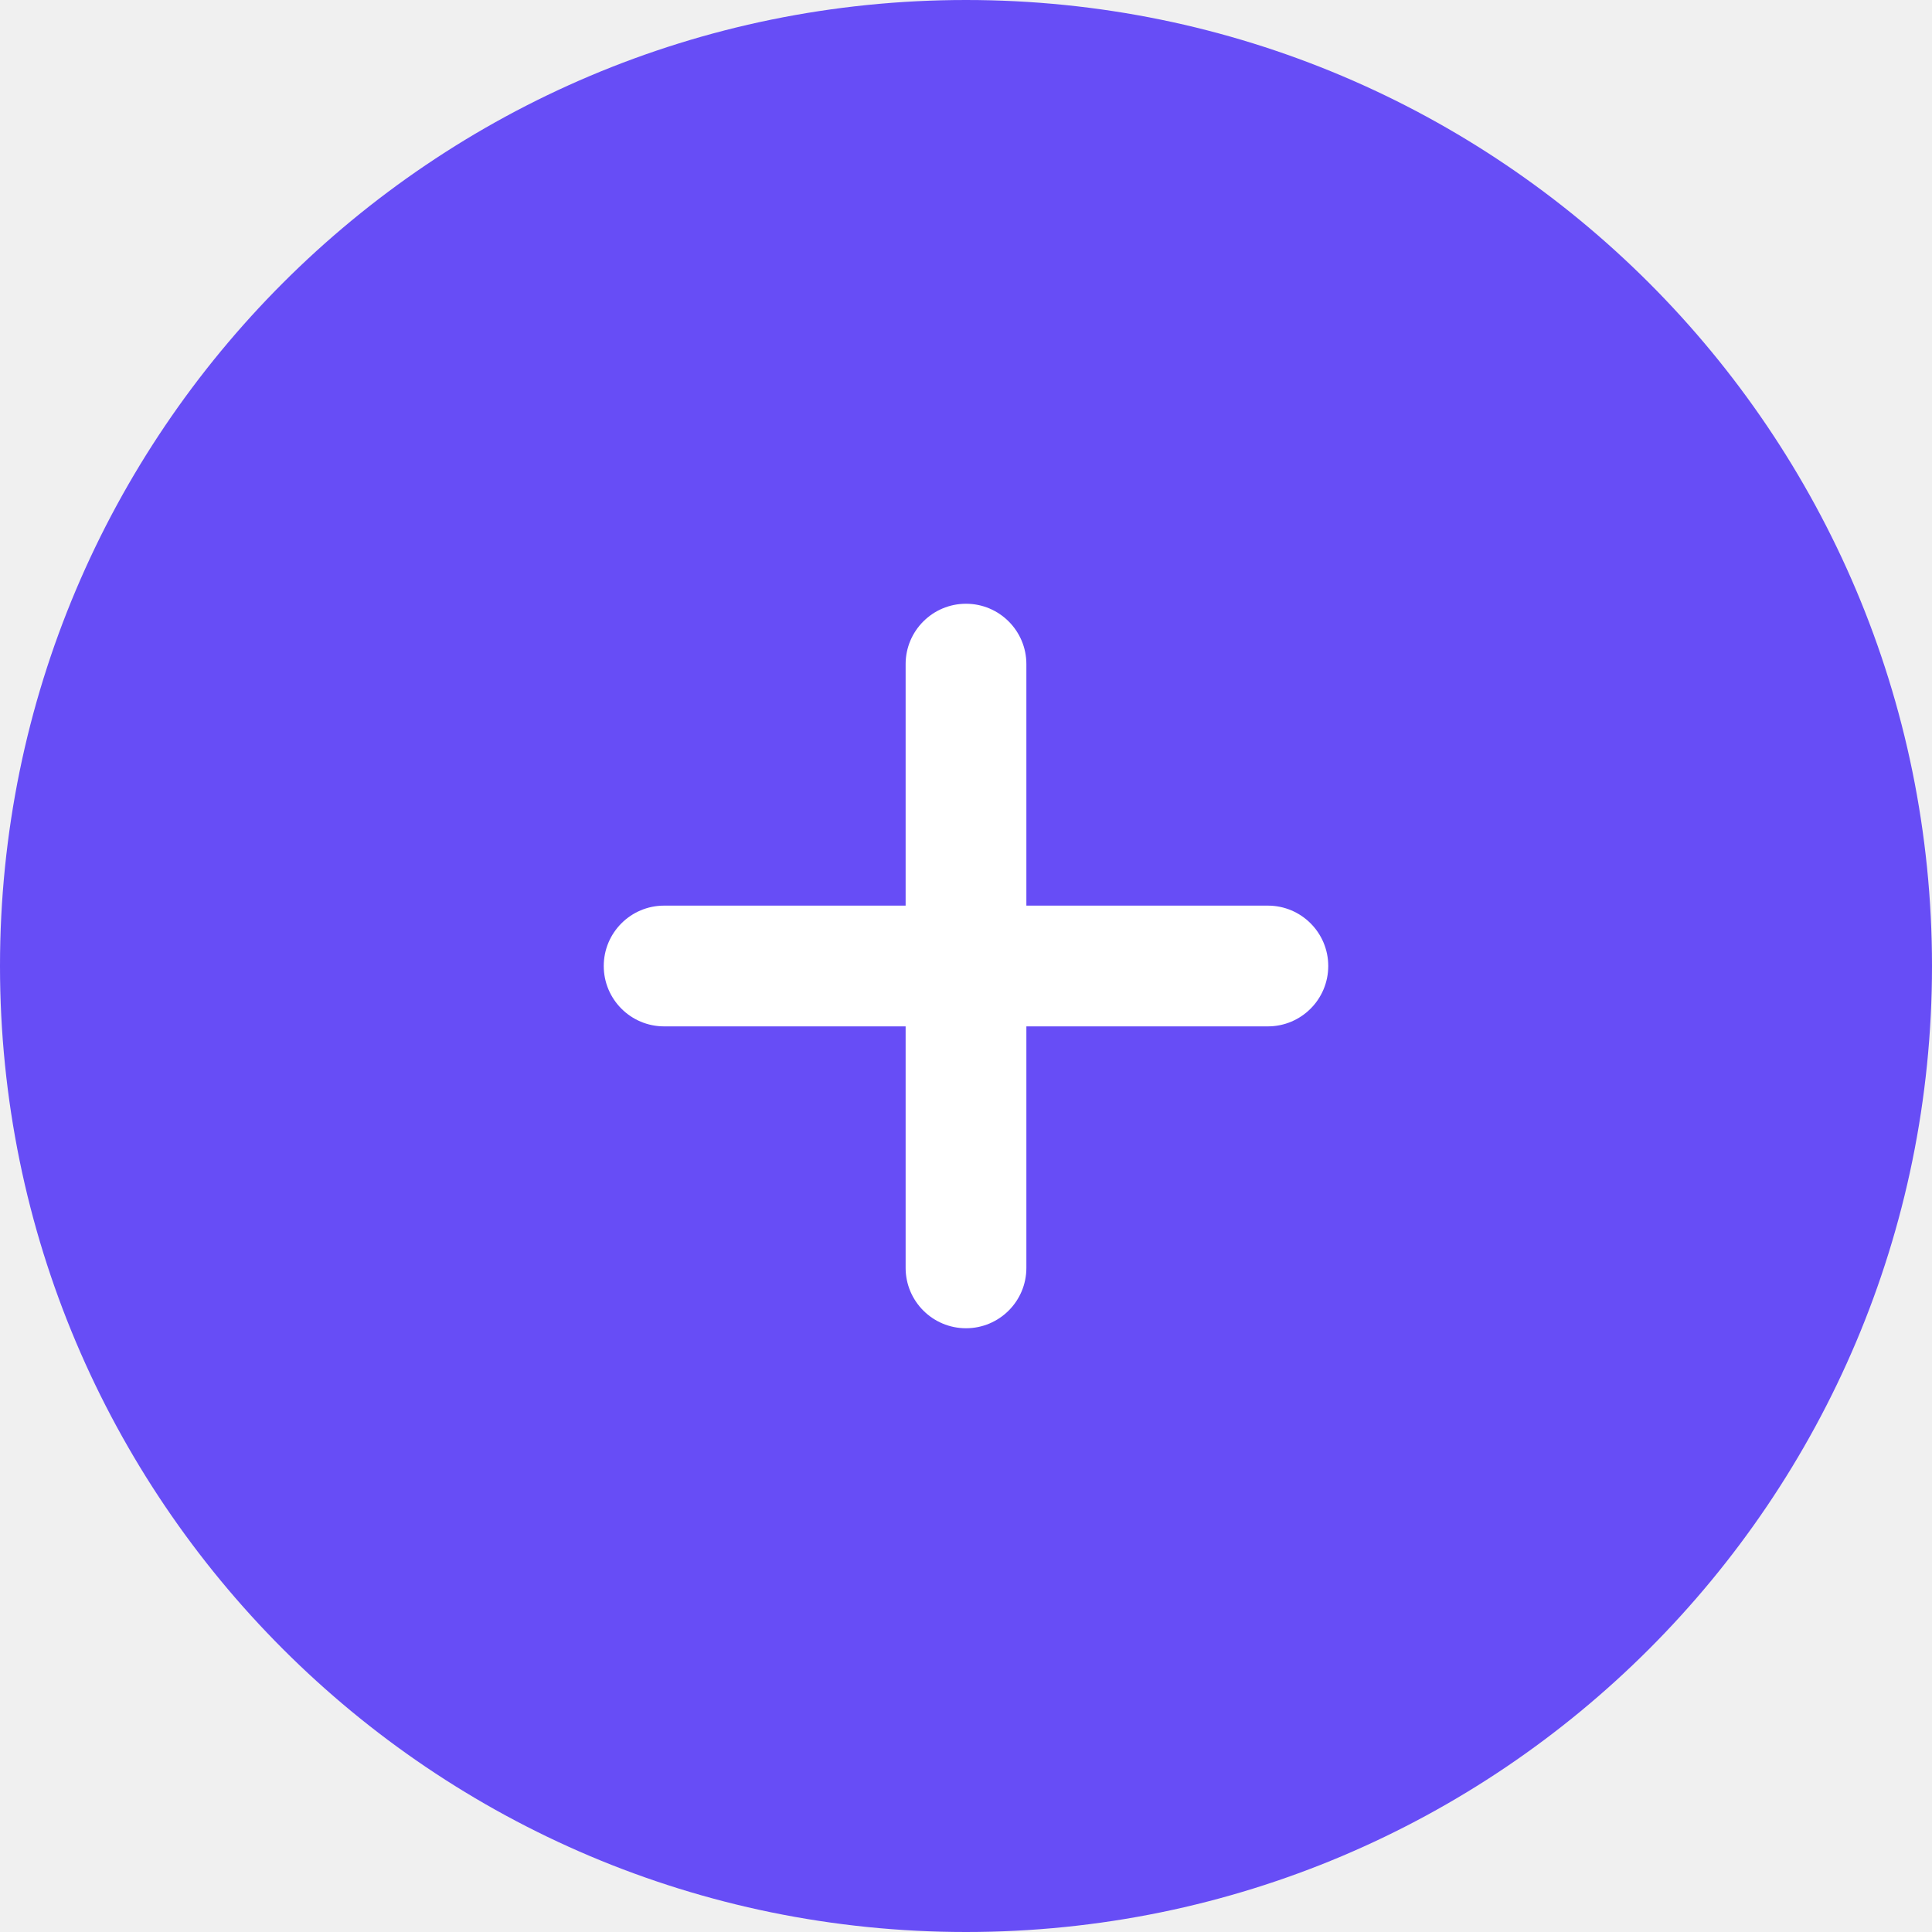
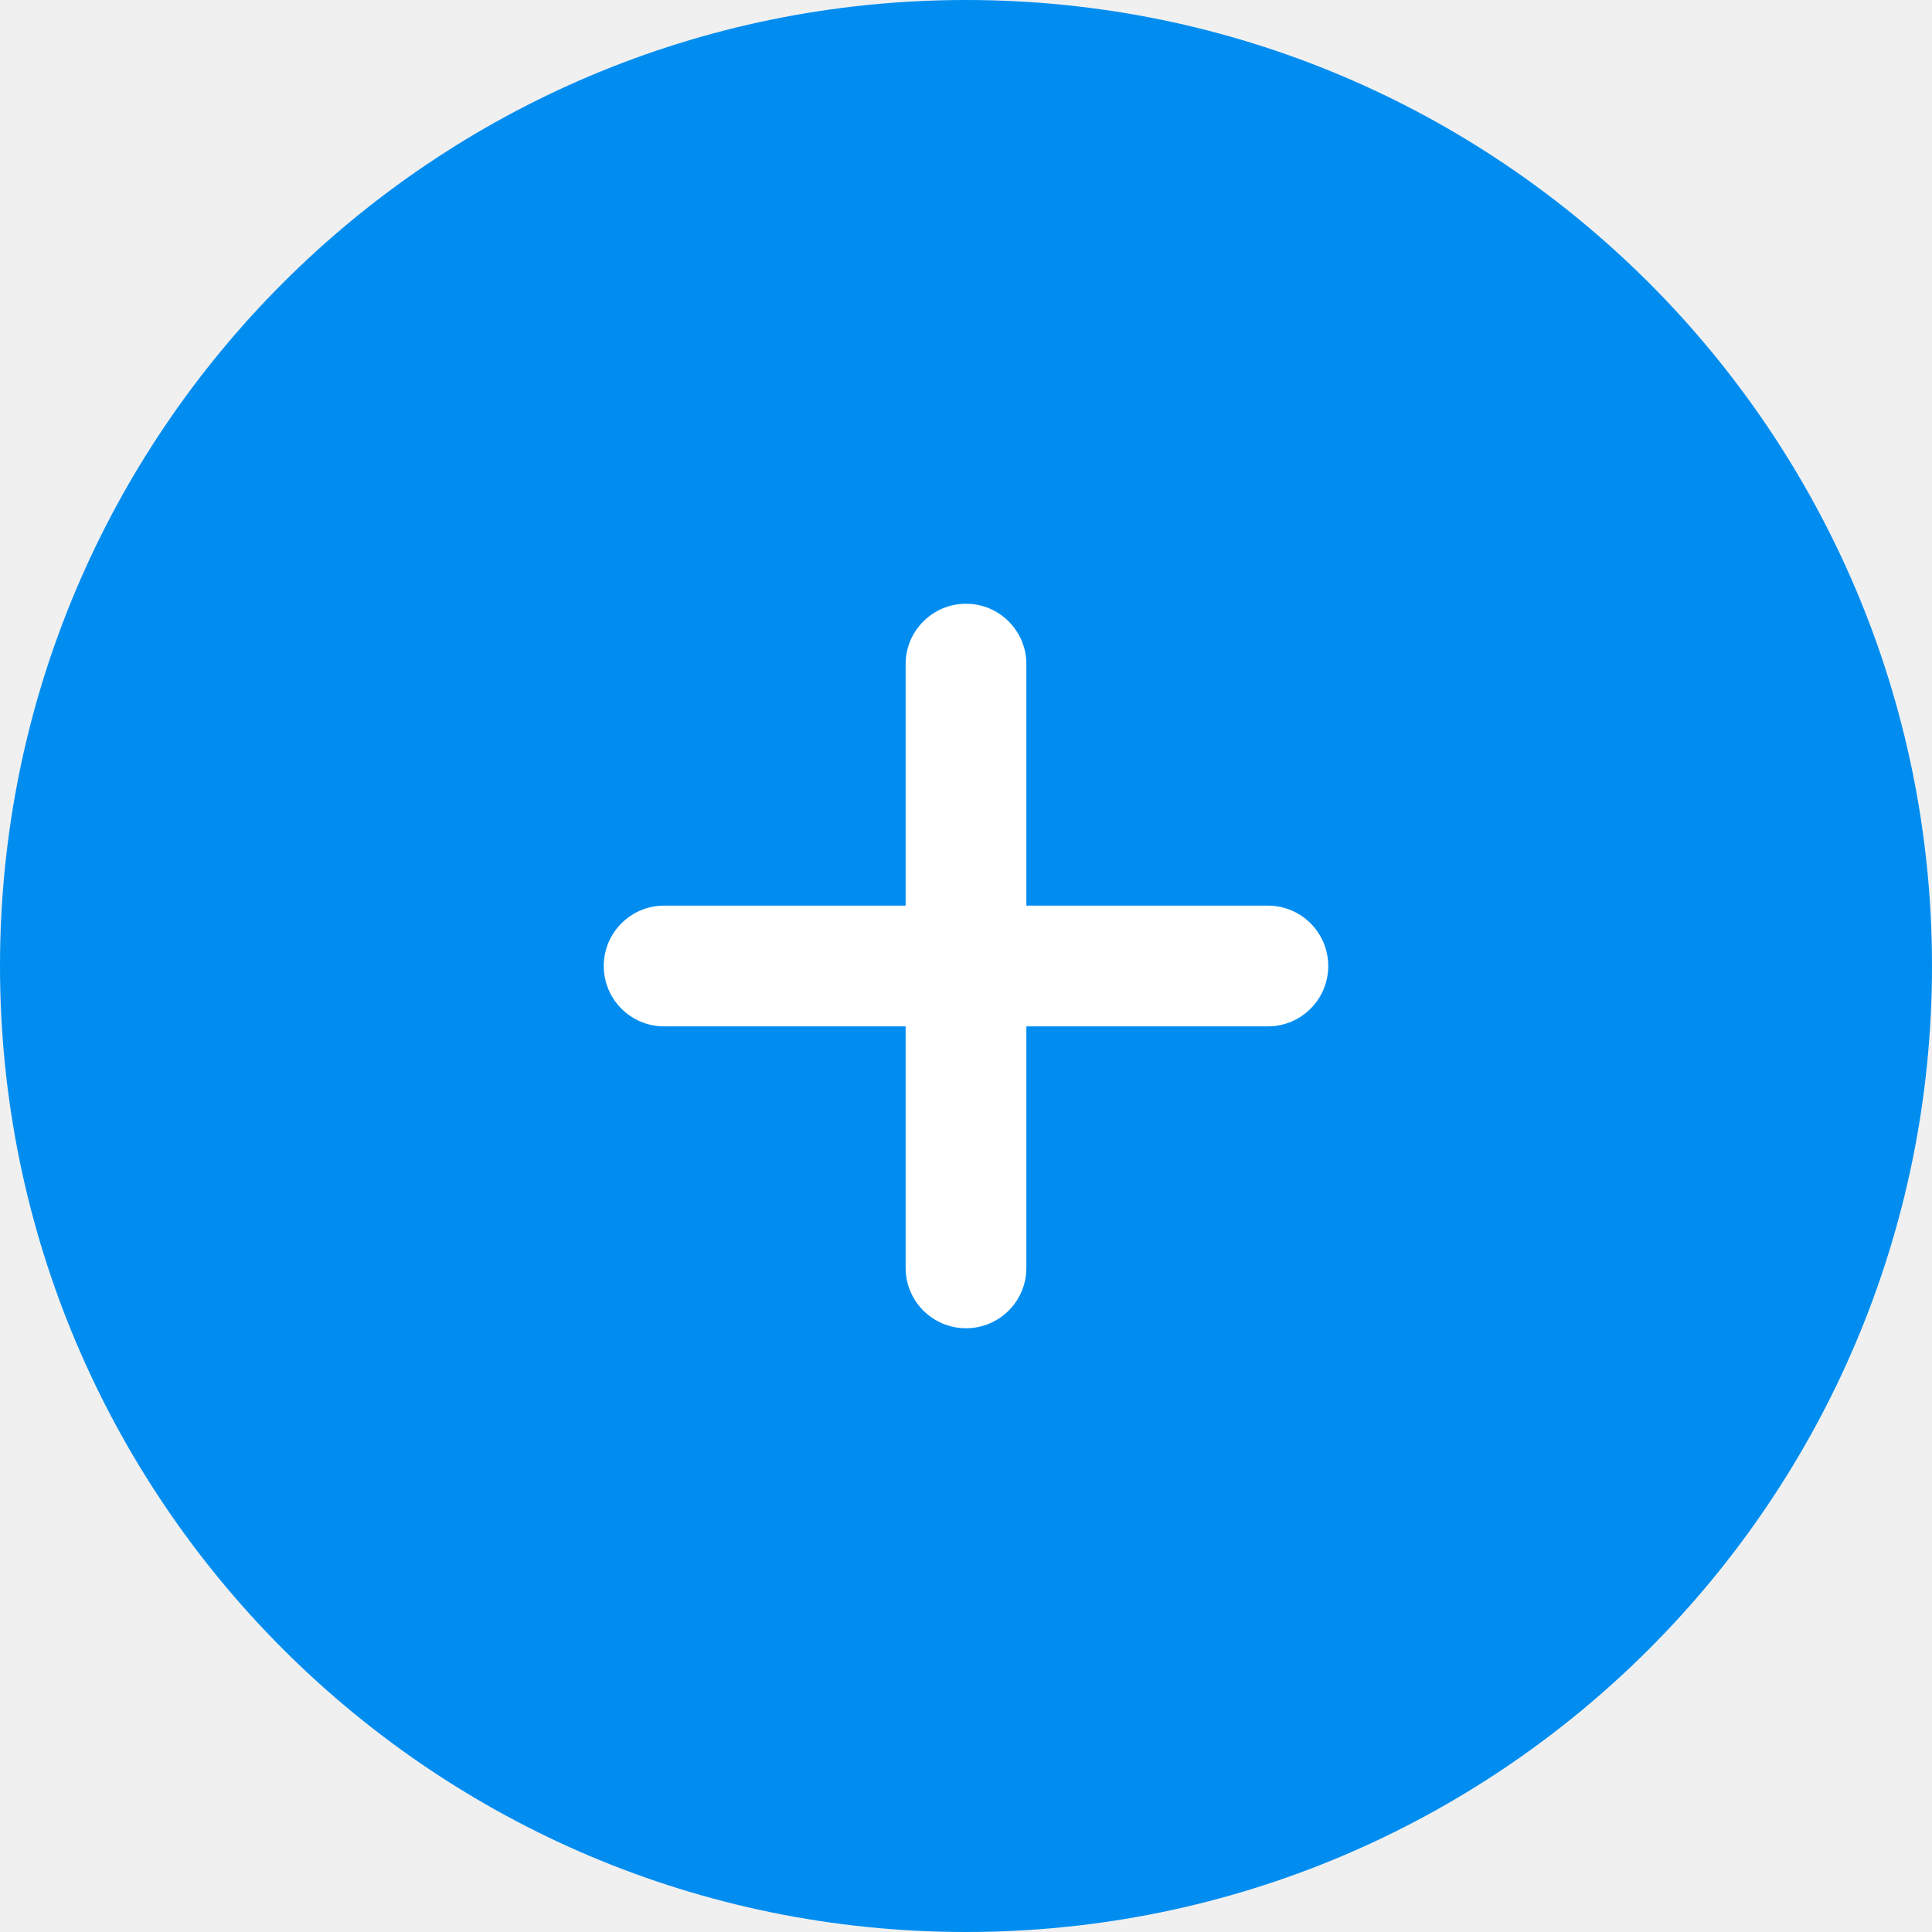
<svg xmlns="http://www.w3.org/2000/svg" width="32" height="32" viewBox="0 0 32 32" fill="none">
-   <rect width="32" height="32" rx="16" fill="#674DF6" />
+   <rect width="32" height="32" rx="16" fill="#018DF0" />
  <path fill-rule="evenodd" clip-rule="evenodd" d="M17 11C17 10.448 16.552 10 16 10C15.448 10 15 10.448 15 11V15H11C10.448 15 10 15.448 10 16C10 16.552 10.448 17 11 17H15V21C15 21.552 15.448 22 16 22C16.552 22 17 21.552 17 21V17H21C21.552 17 22 16.552 22 16C22 15.448 21.552 15 21 15H17V11Z" fill="white" />
</svg>
